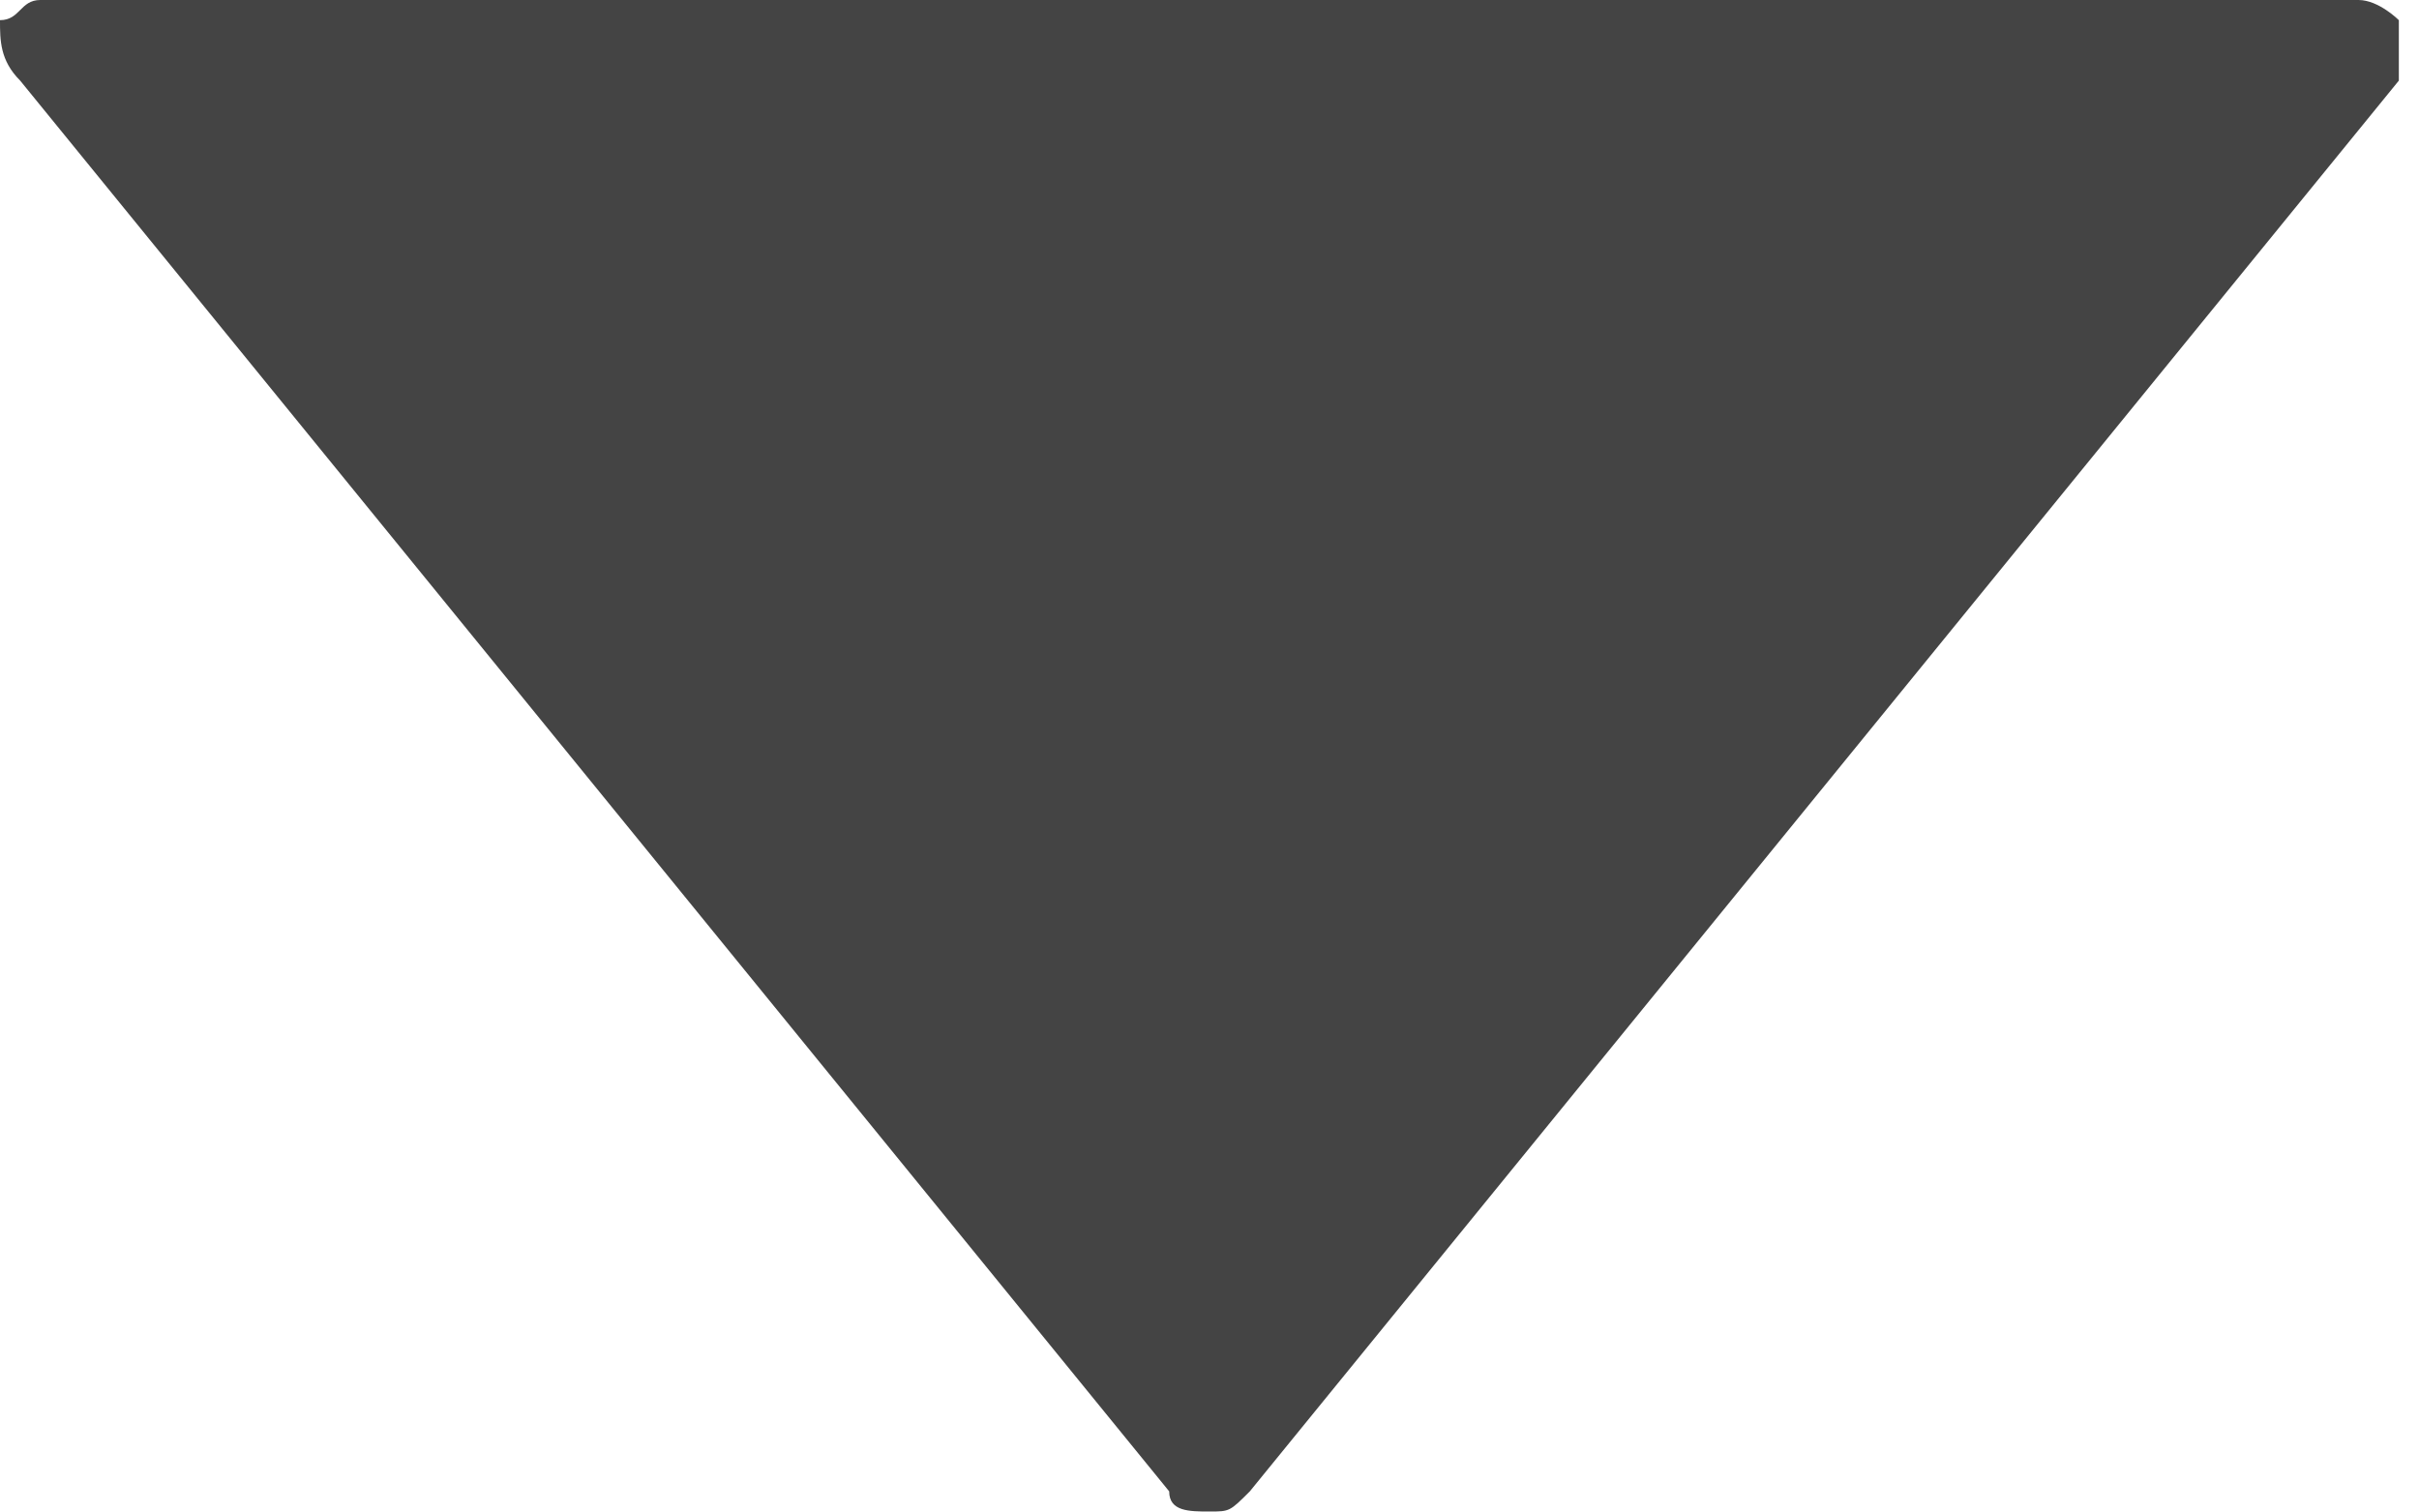
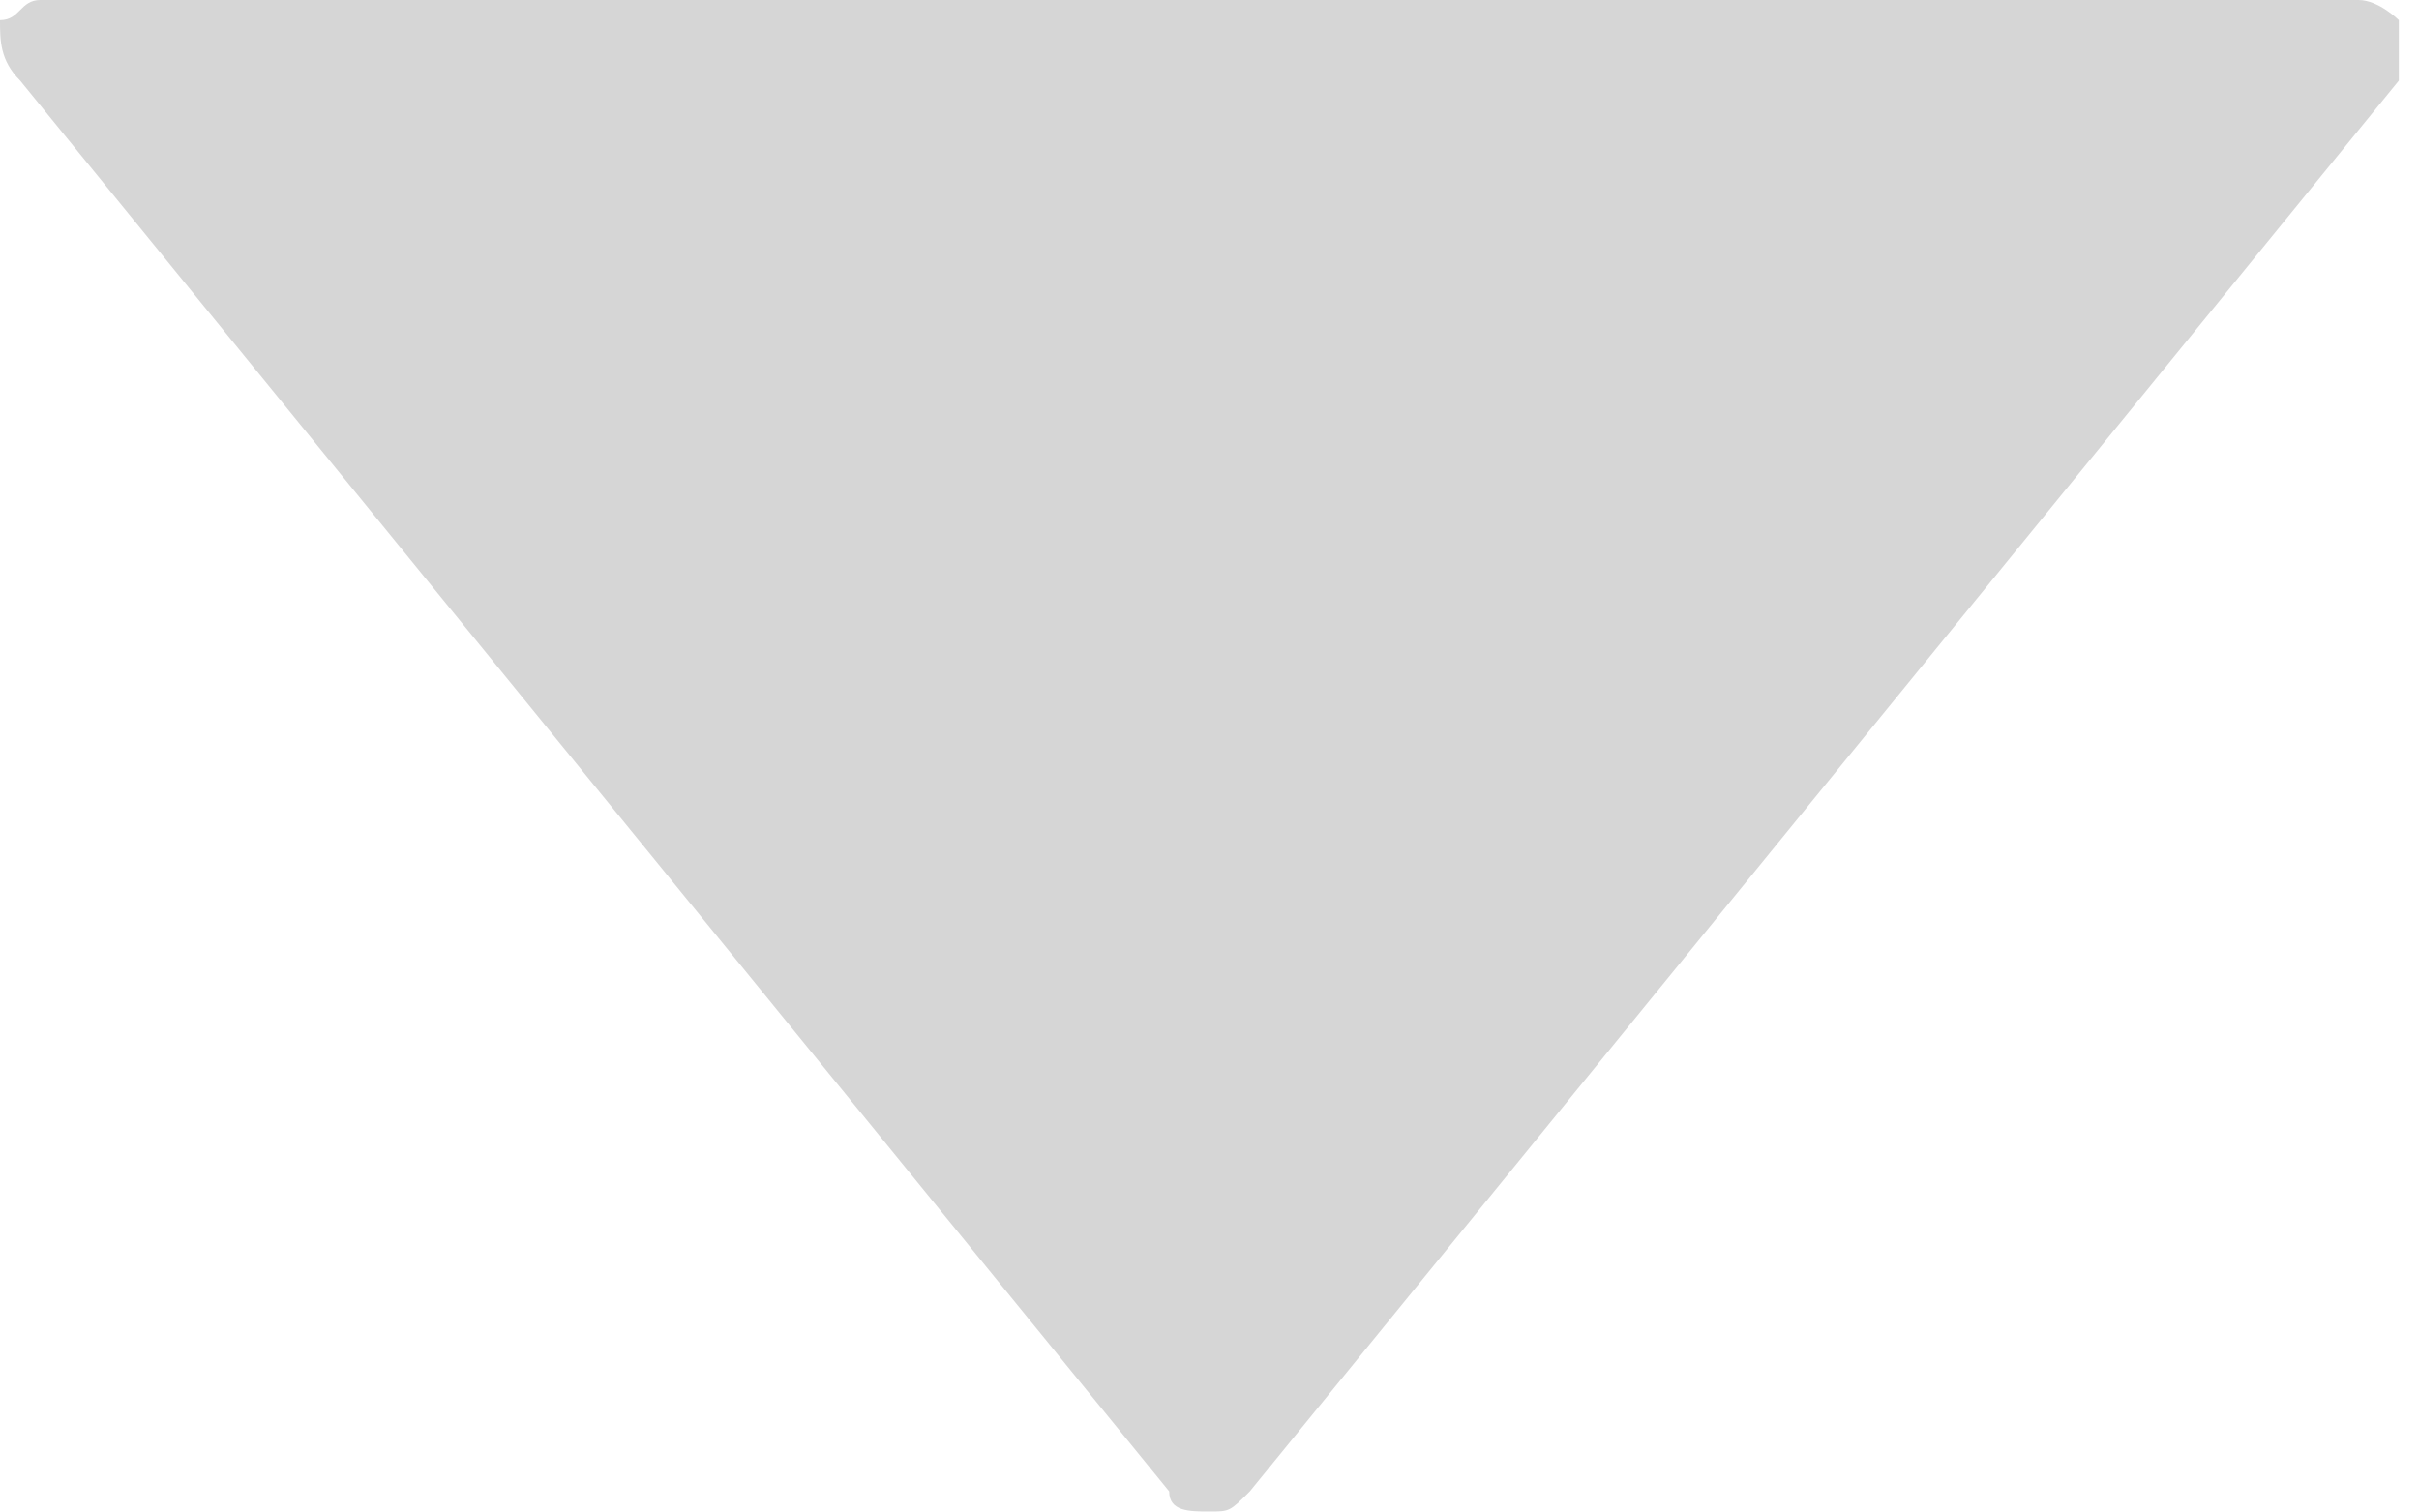
<svg xmlns="http://www.w3.org/2000/svg" version="1.1" id="dropdown" x="0px" y="0px" width="12px" height="7.5px" viewBox="0 0 12 7.5" enable-background="new 0 0 12 7.5" xml:space="preserve">
  <g>
-     <path fill="#444444" d="M6.2,7.4C6.1,7.5,6.1,7.5,6,7.5c-0.1,0-0.2,0-0.2-0.1l-5.7-7C0,0.3,0,0.2,0,0.1C0.1,0.1,0.1,0,0.2,0h11.5   c0.1,0,0.2,0.1,0.2,0.1c0,0.1,0,0.2,0,0.3L6.2,7.4z" />
+     <path fill="#D6D6D6" d="M6.2,7.4C6.1,7.5,6.1,7.5,6,7.5c-0.1,0-0.2,0-0.2-0.1l-5.7-7C0,0.3,0,0.2,0,0.1C0.1,0.1,0.1,0,0.2,0h11.5   c0.1,0,0.2,0.1,0.2,0.1c0,0.1,0,0.2,0,0.3L6.2,7.4z" />
  </g>
</svg>
